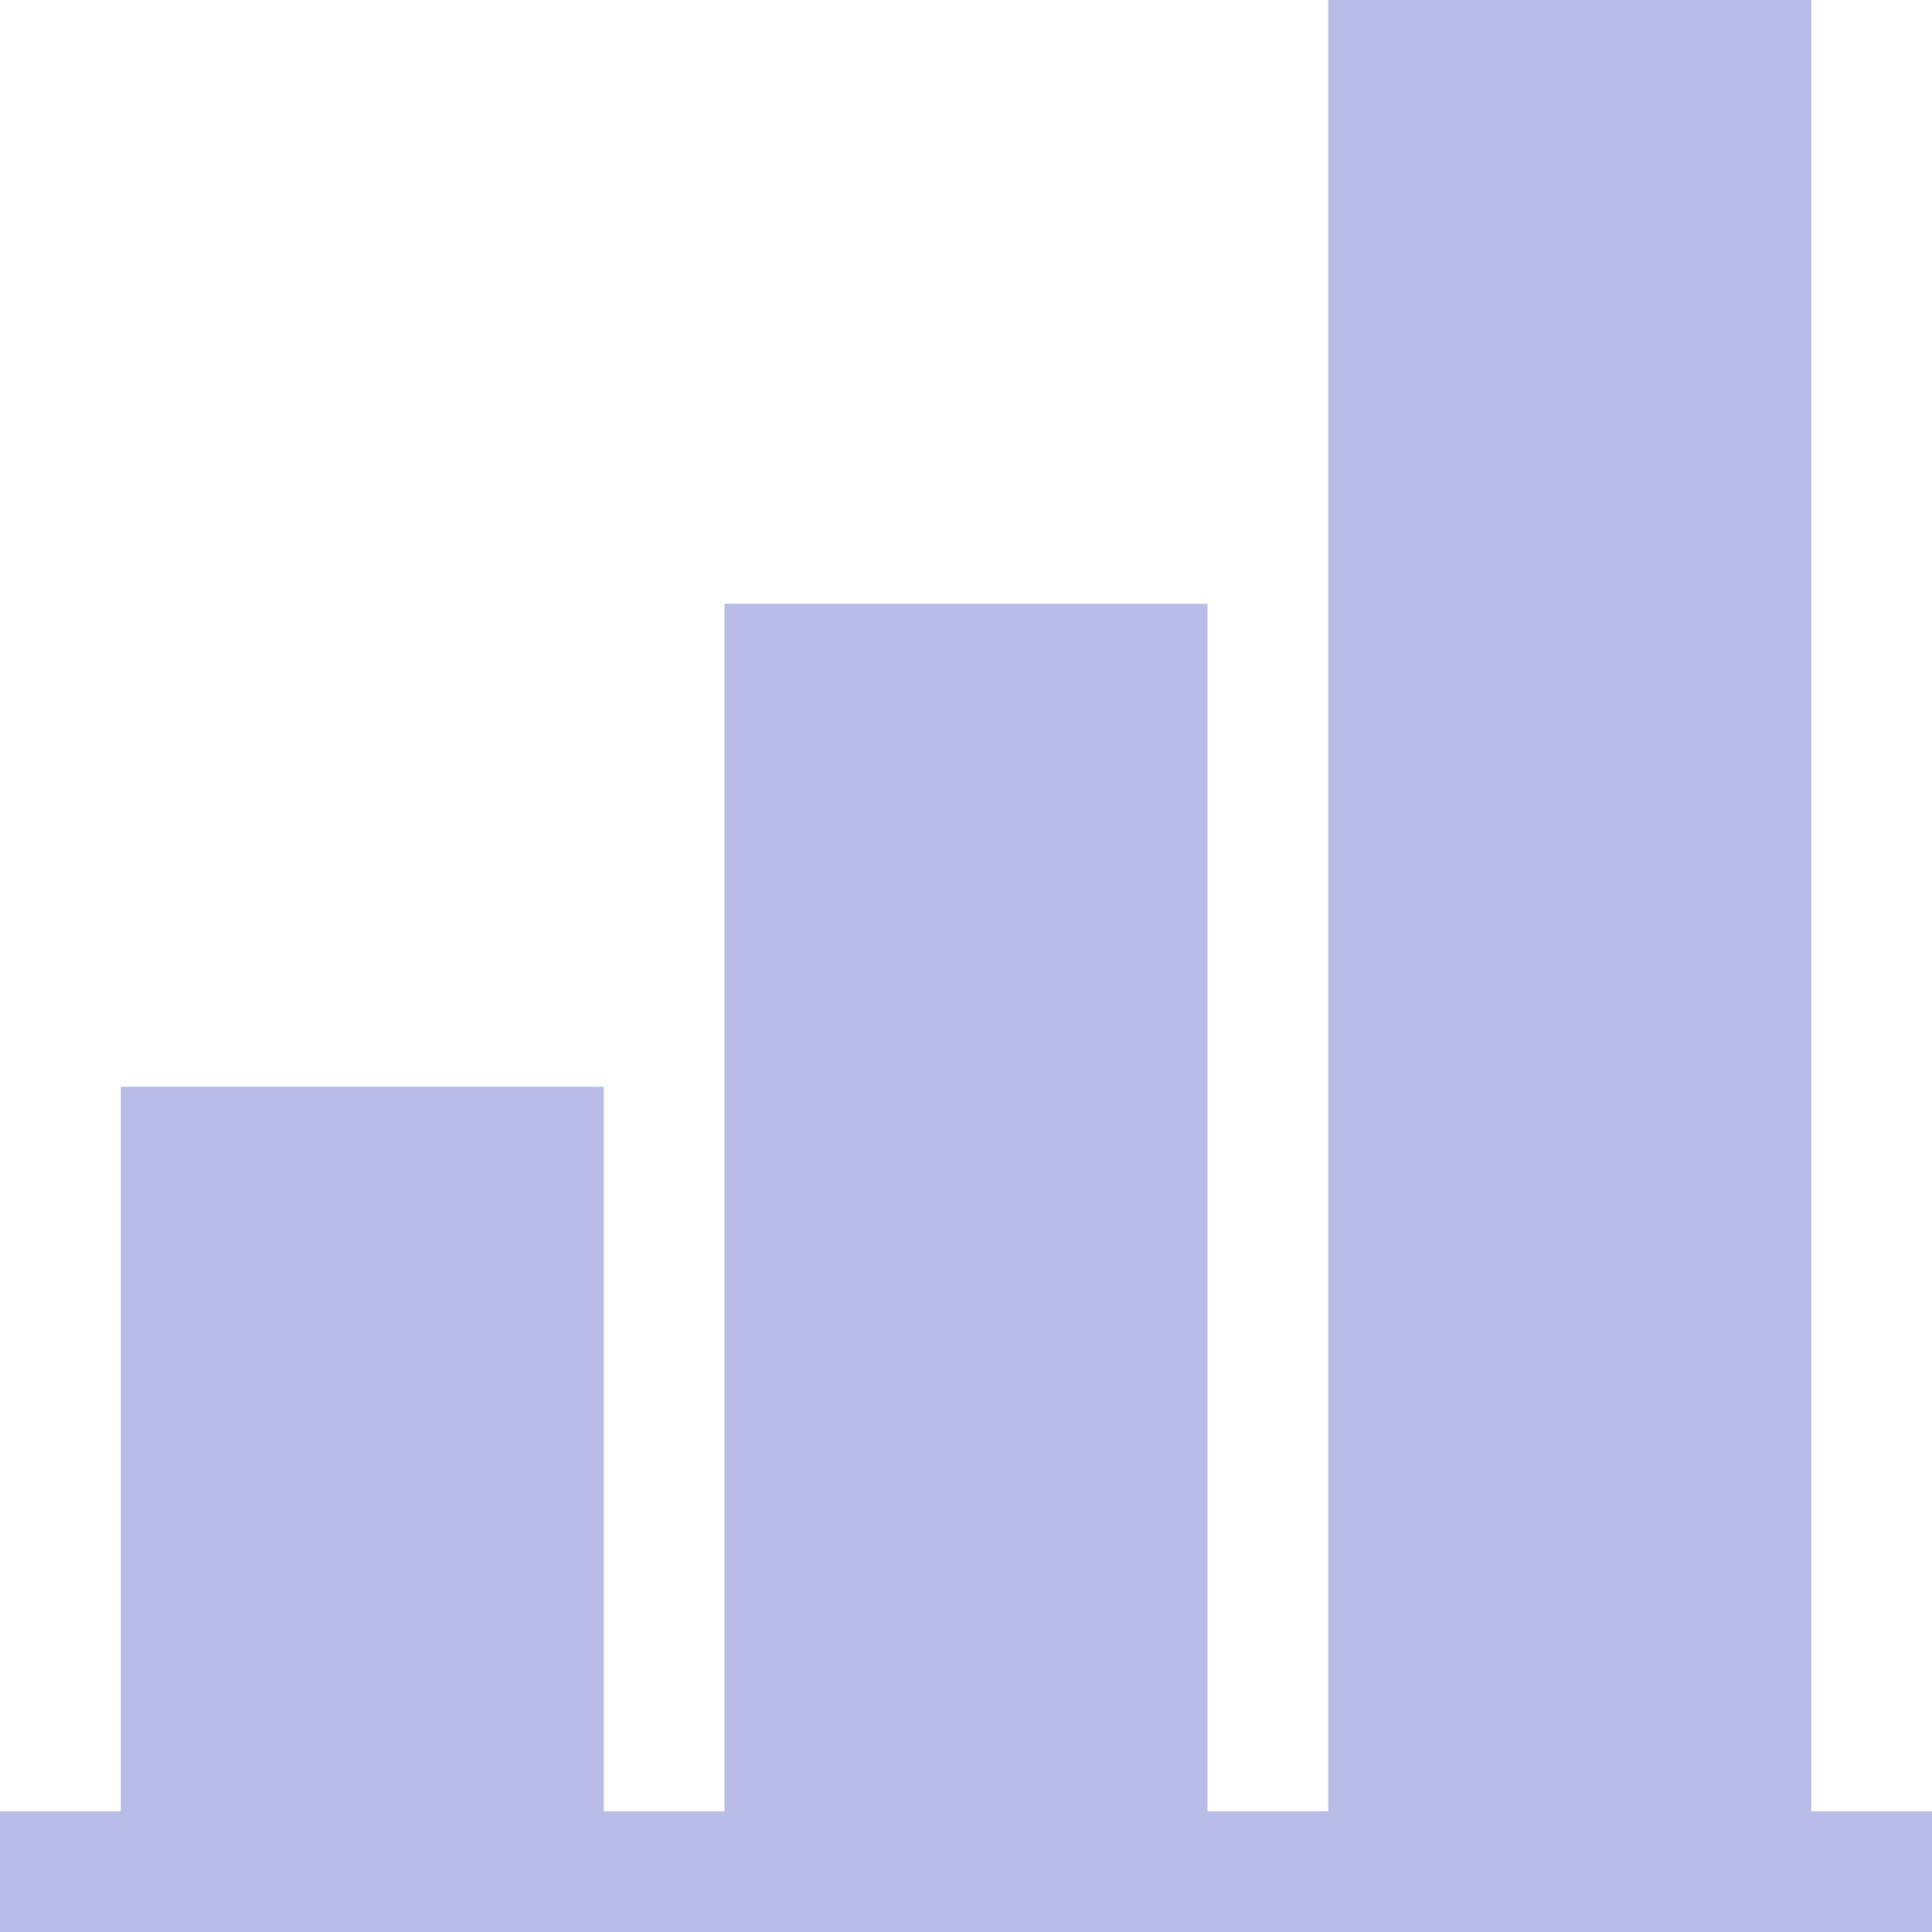
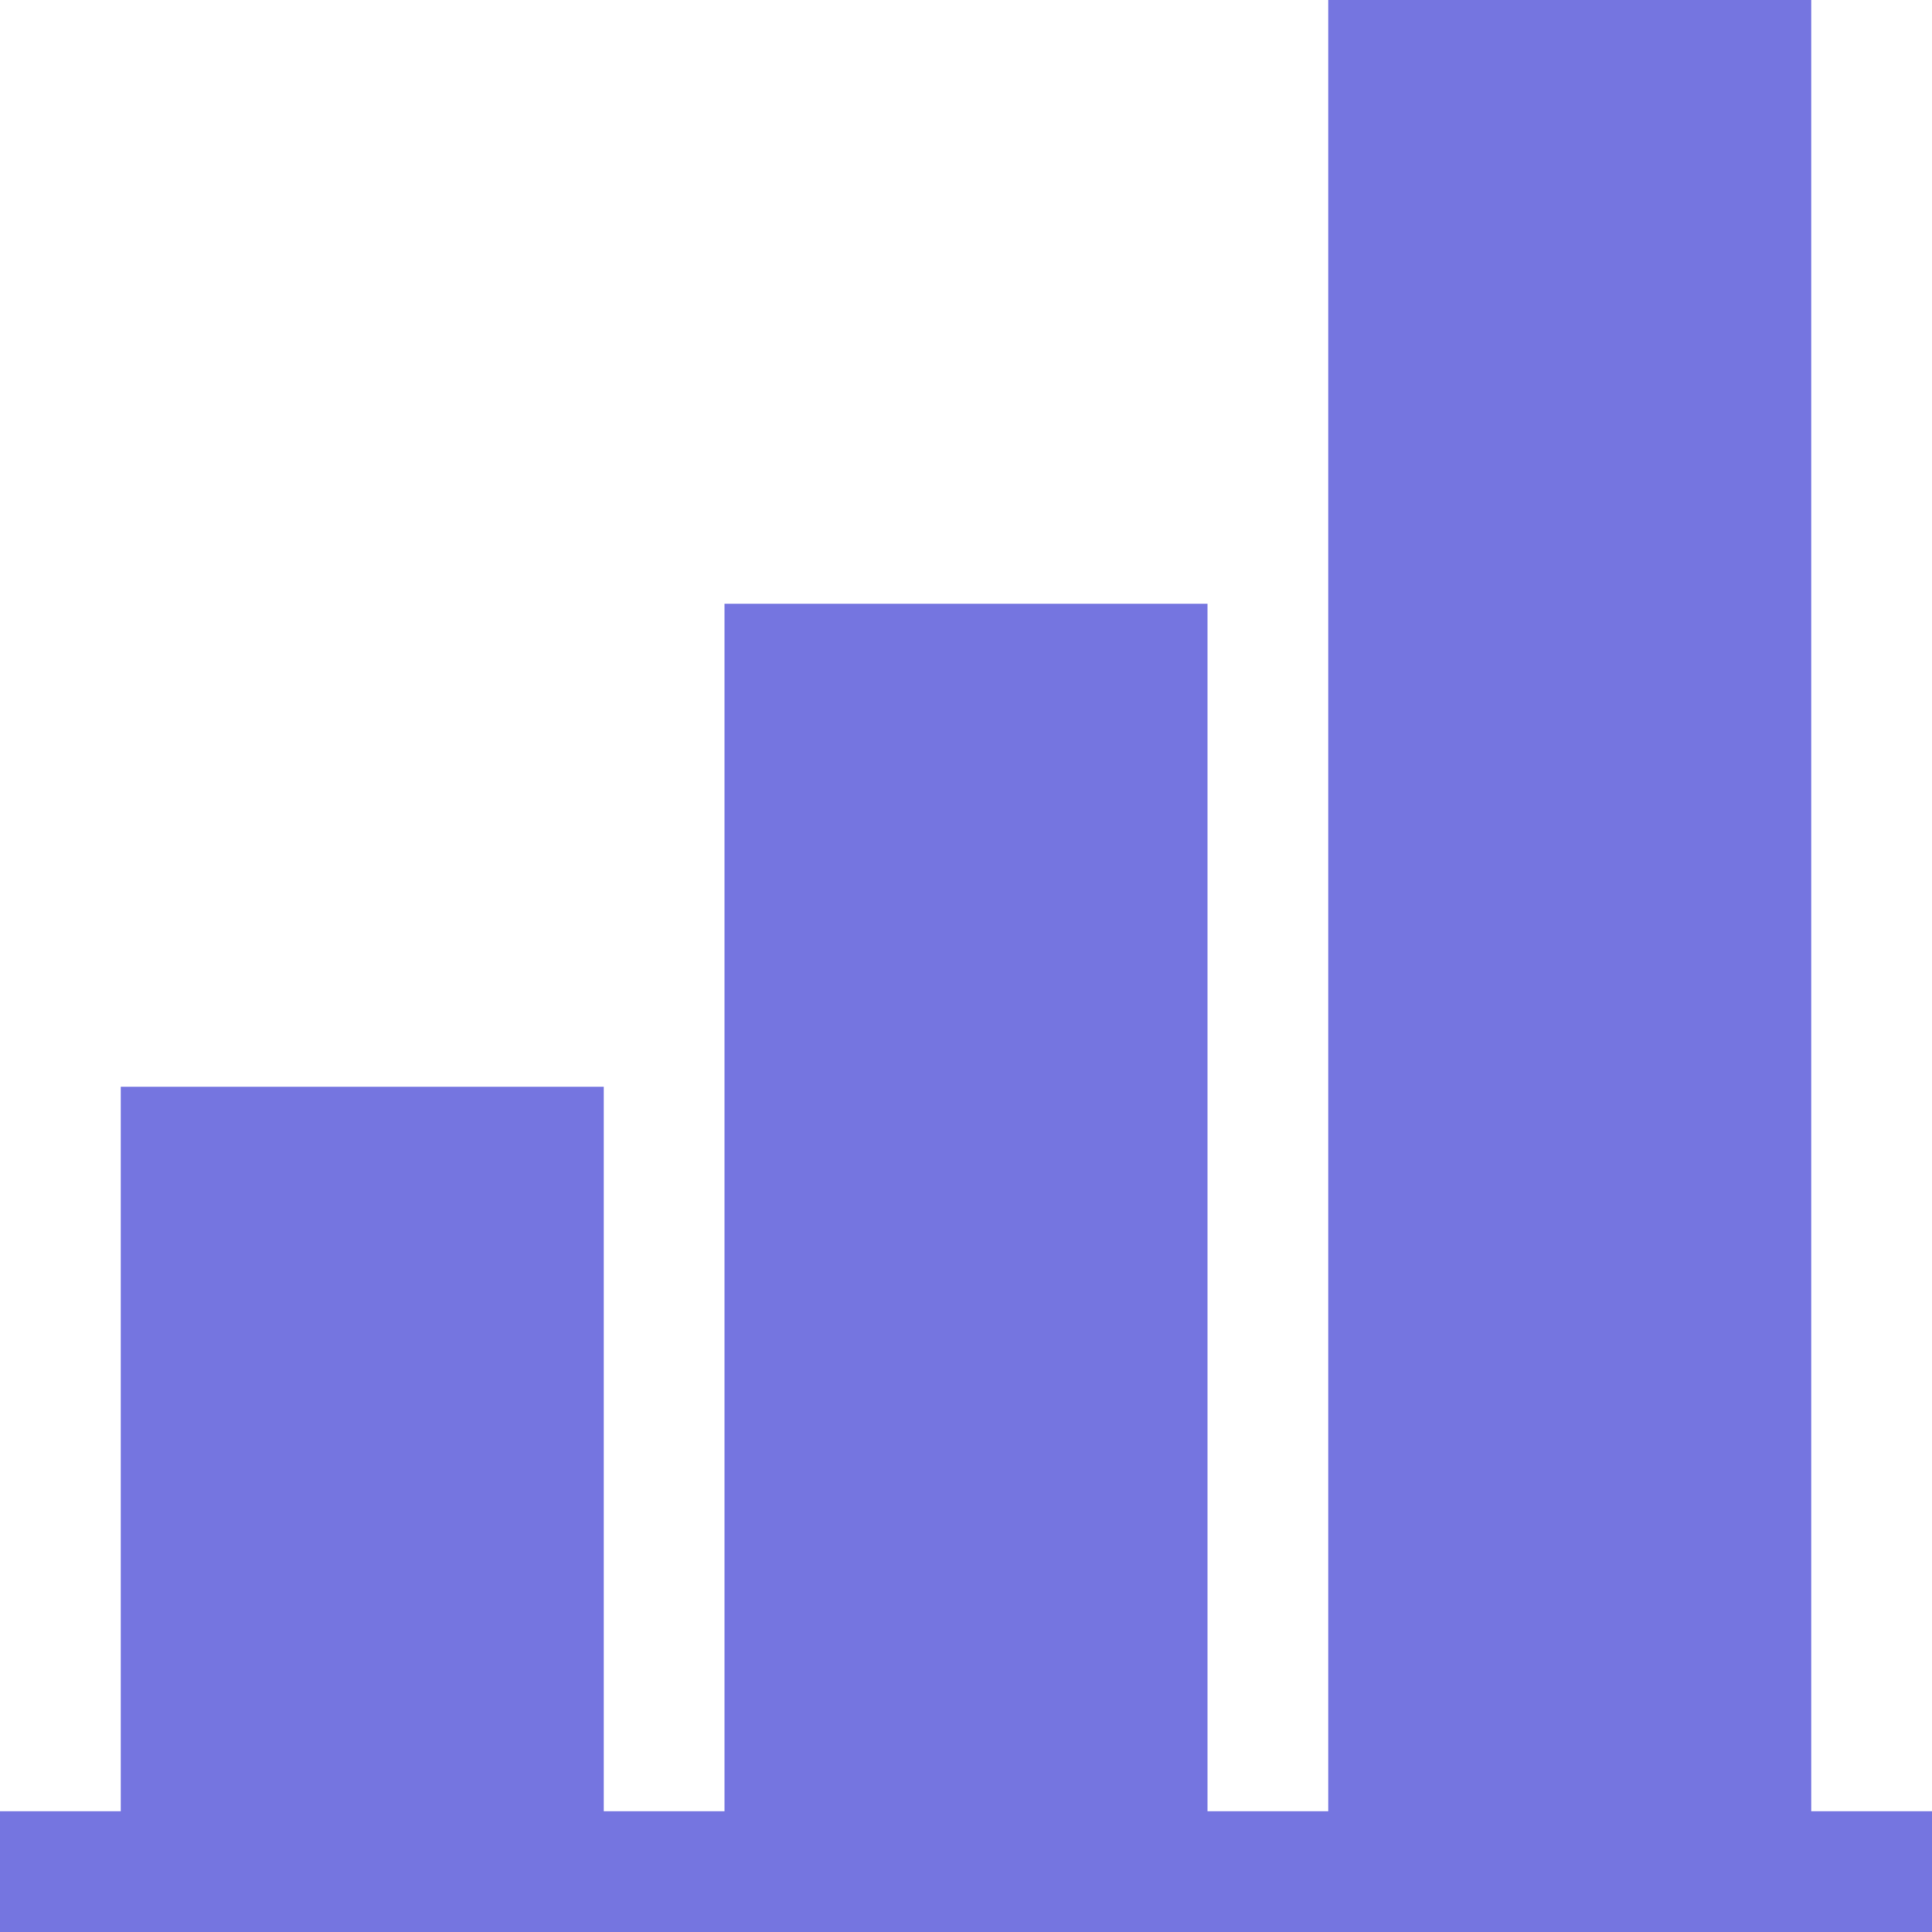
<svg xmlns="http://www.w3.org/2000/svg" width="16" height="16" viewBox="0 0 16 16" preserveAspectRatio="xMinYMid meet" overflow="visible">
-   <path d="M6 15V5h4v10H6zm9 1V0h-4v16h4zM5 15V9H1v6h4zm-5 1h16v-1H0v1z" fill="#b8bce7" />
+   <path d="M6 15V5h4v10H6zm9 1V0h-4v16h4zM5 15V9H1v6h4zm-5 1h16v-1H0v1z" fill="#7575E0" />
</svg>
